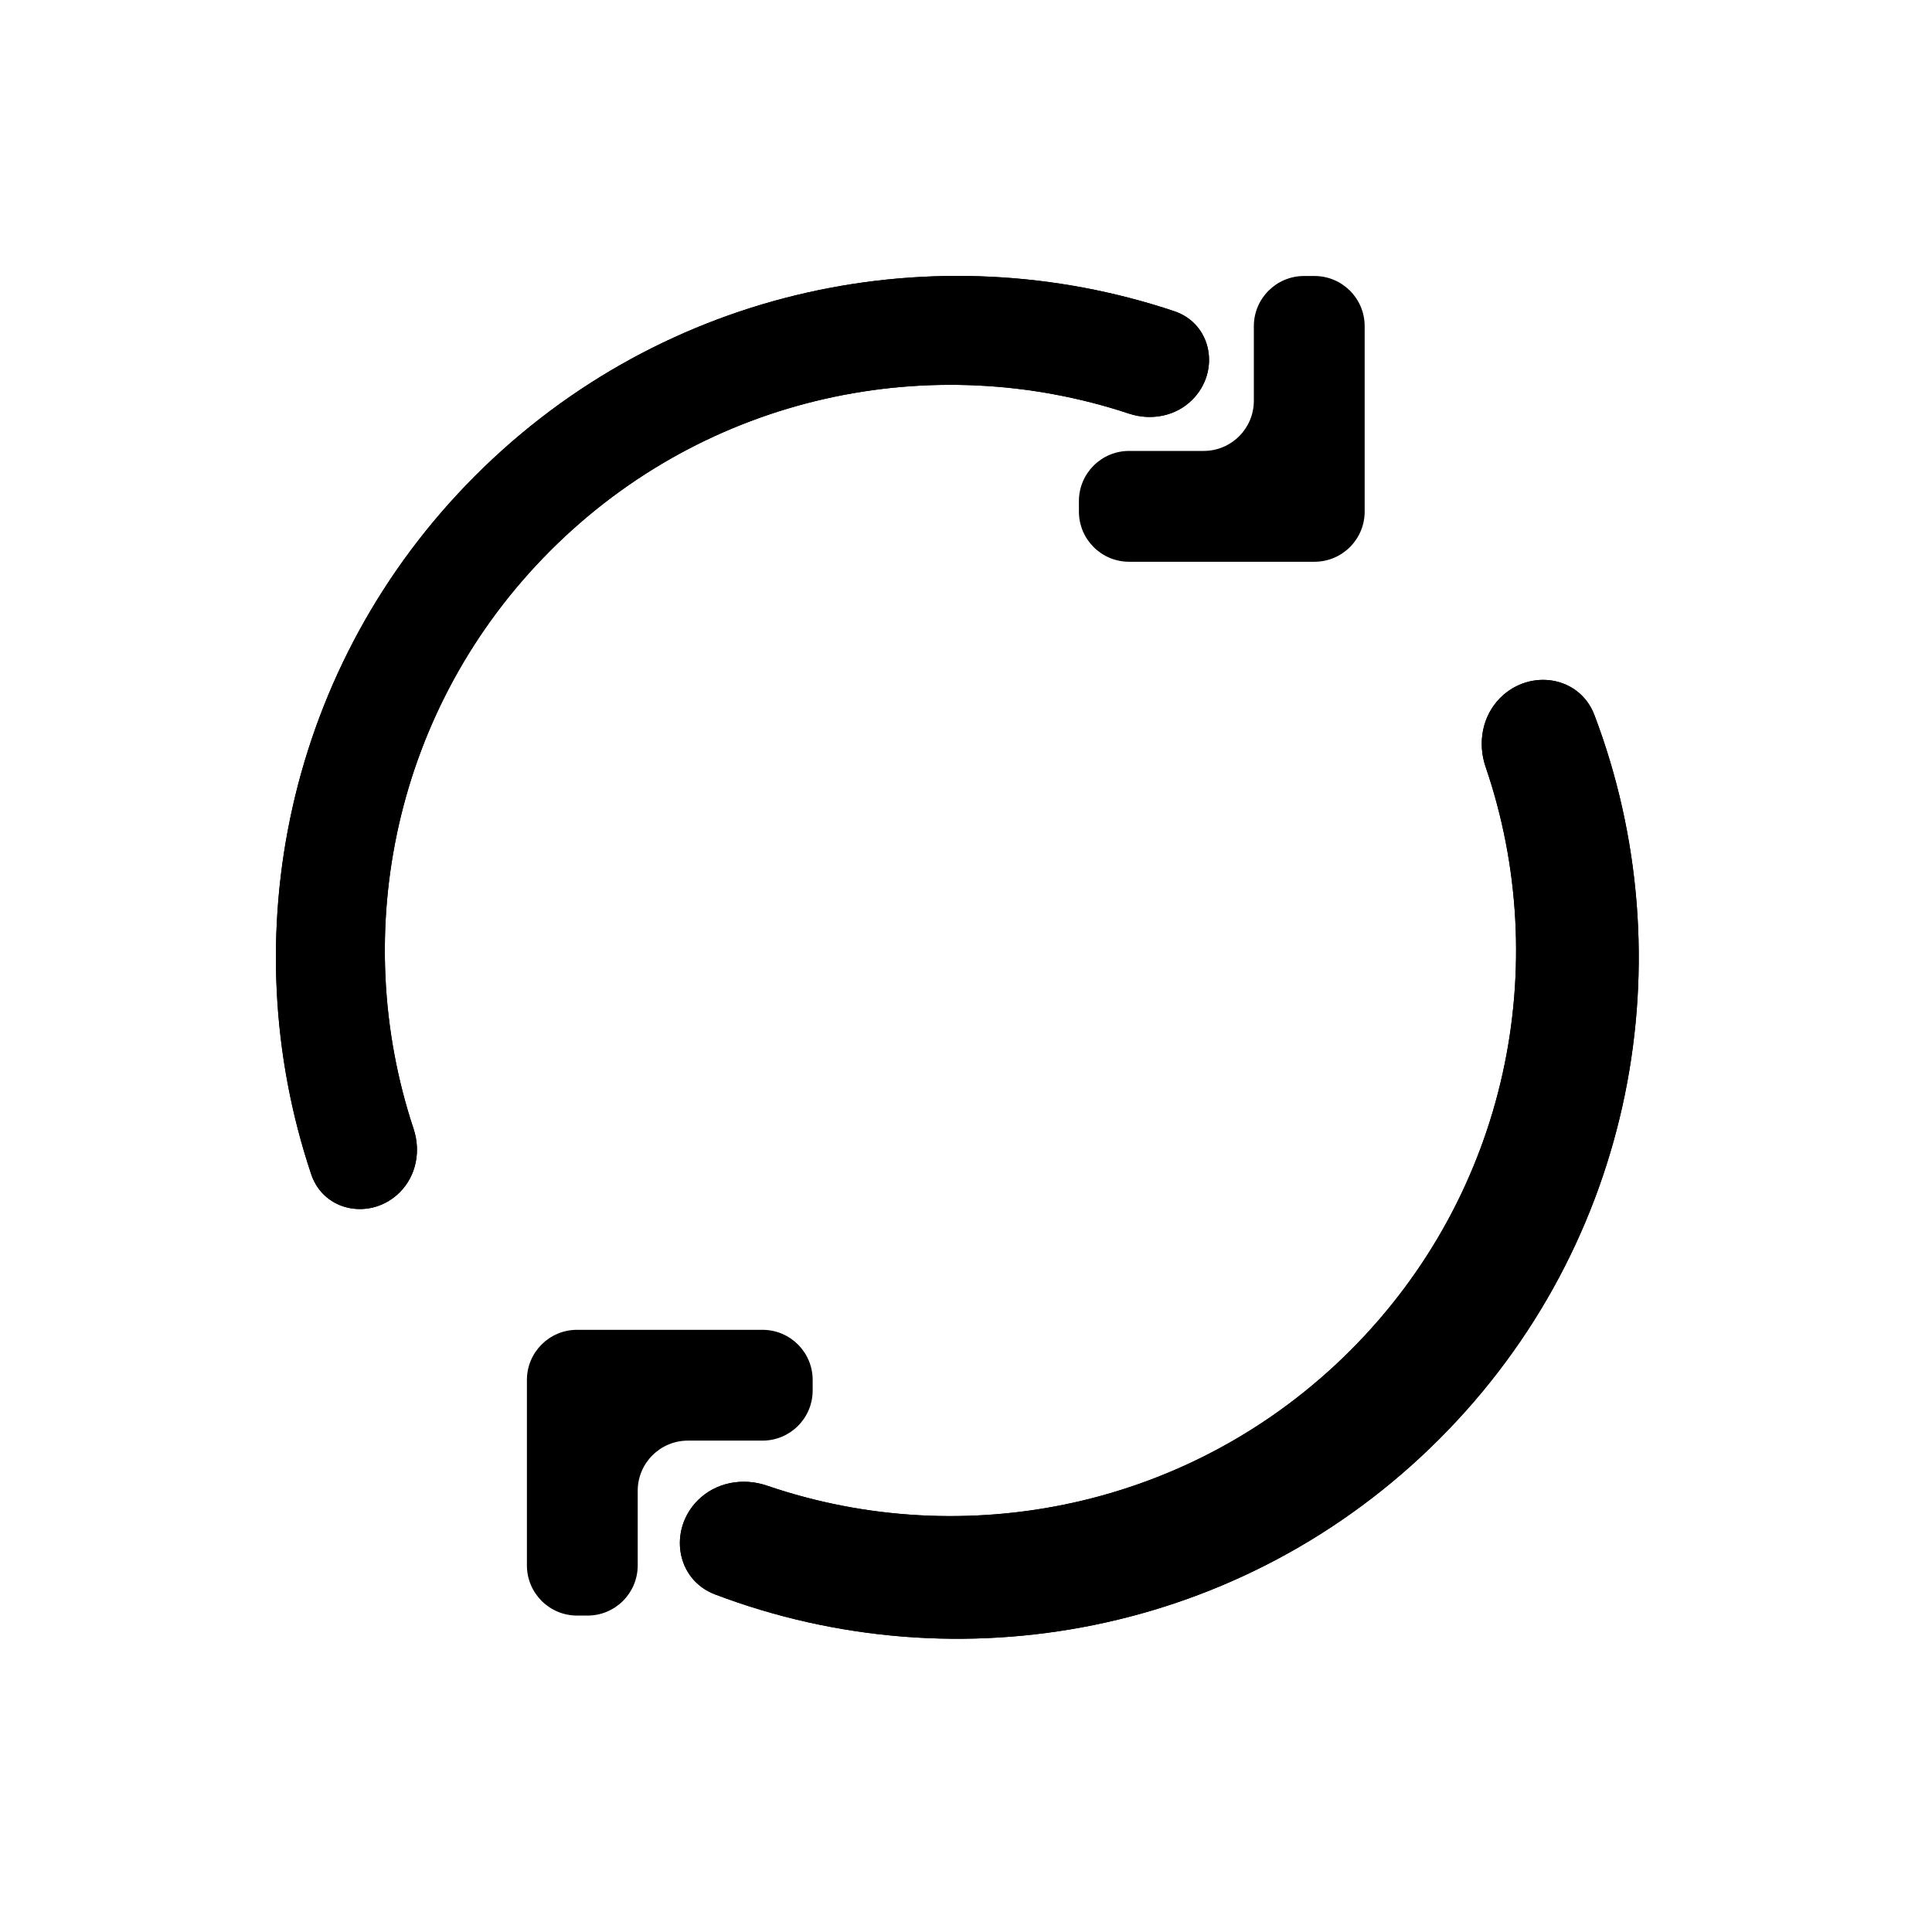
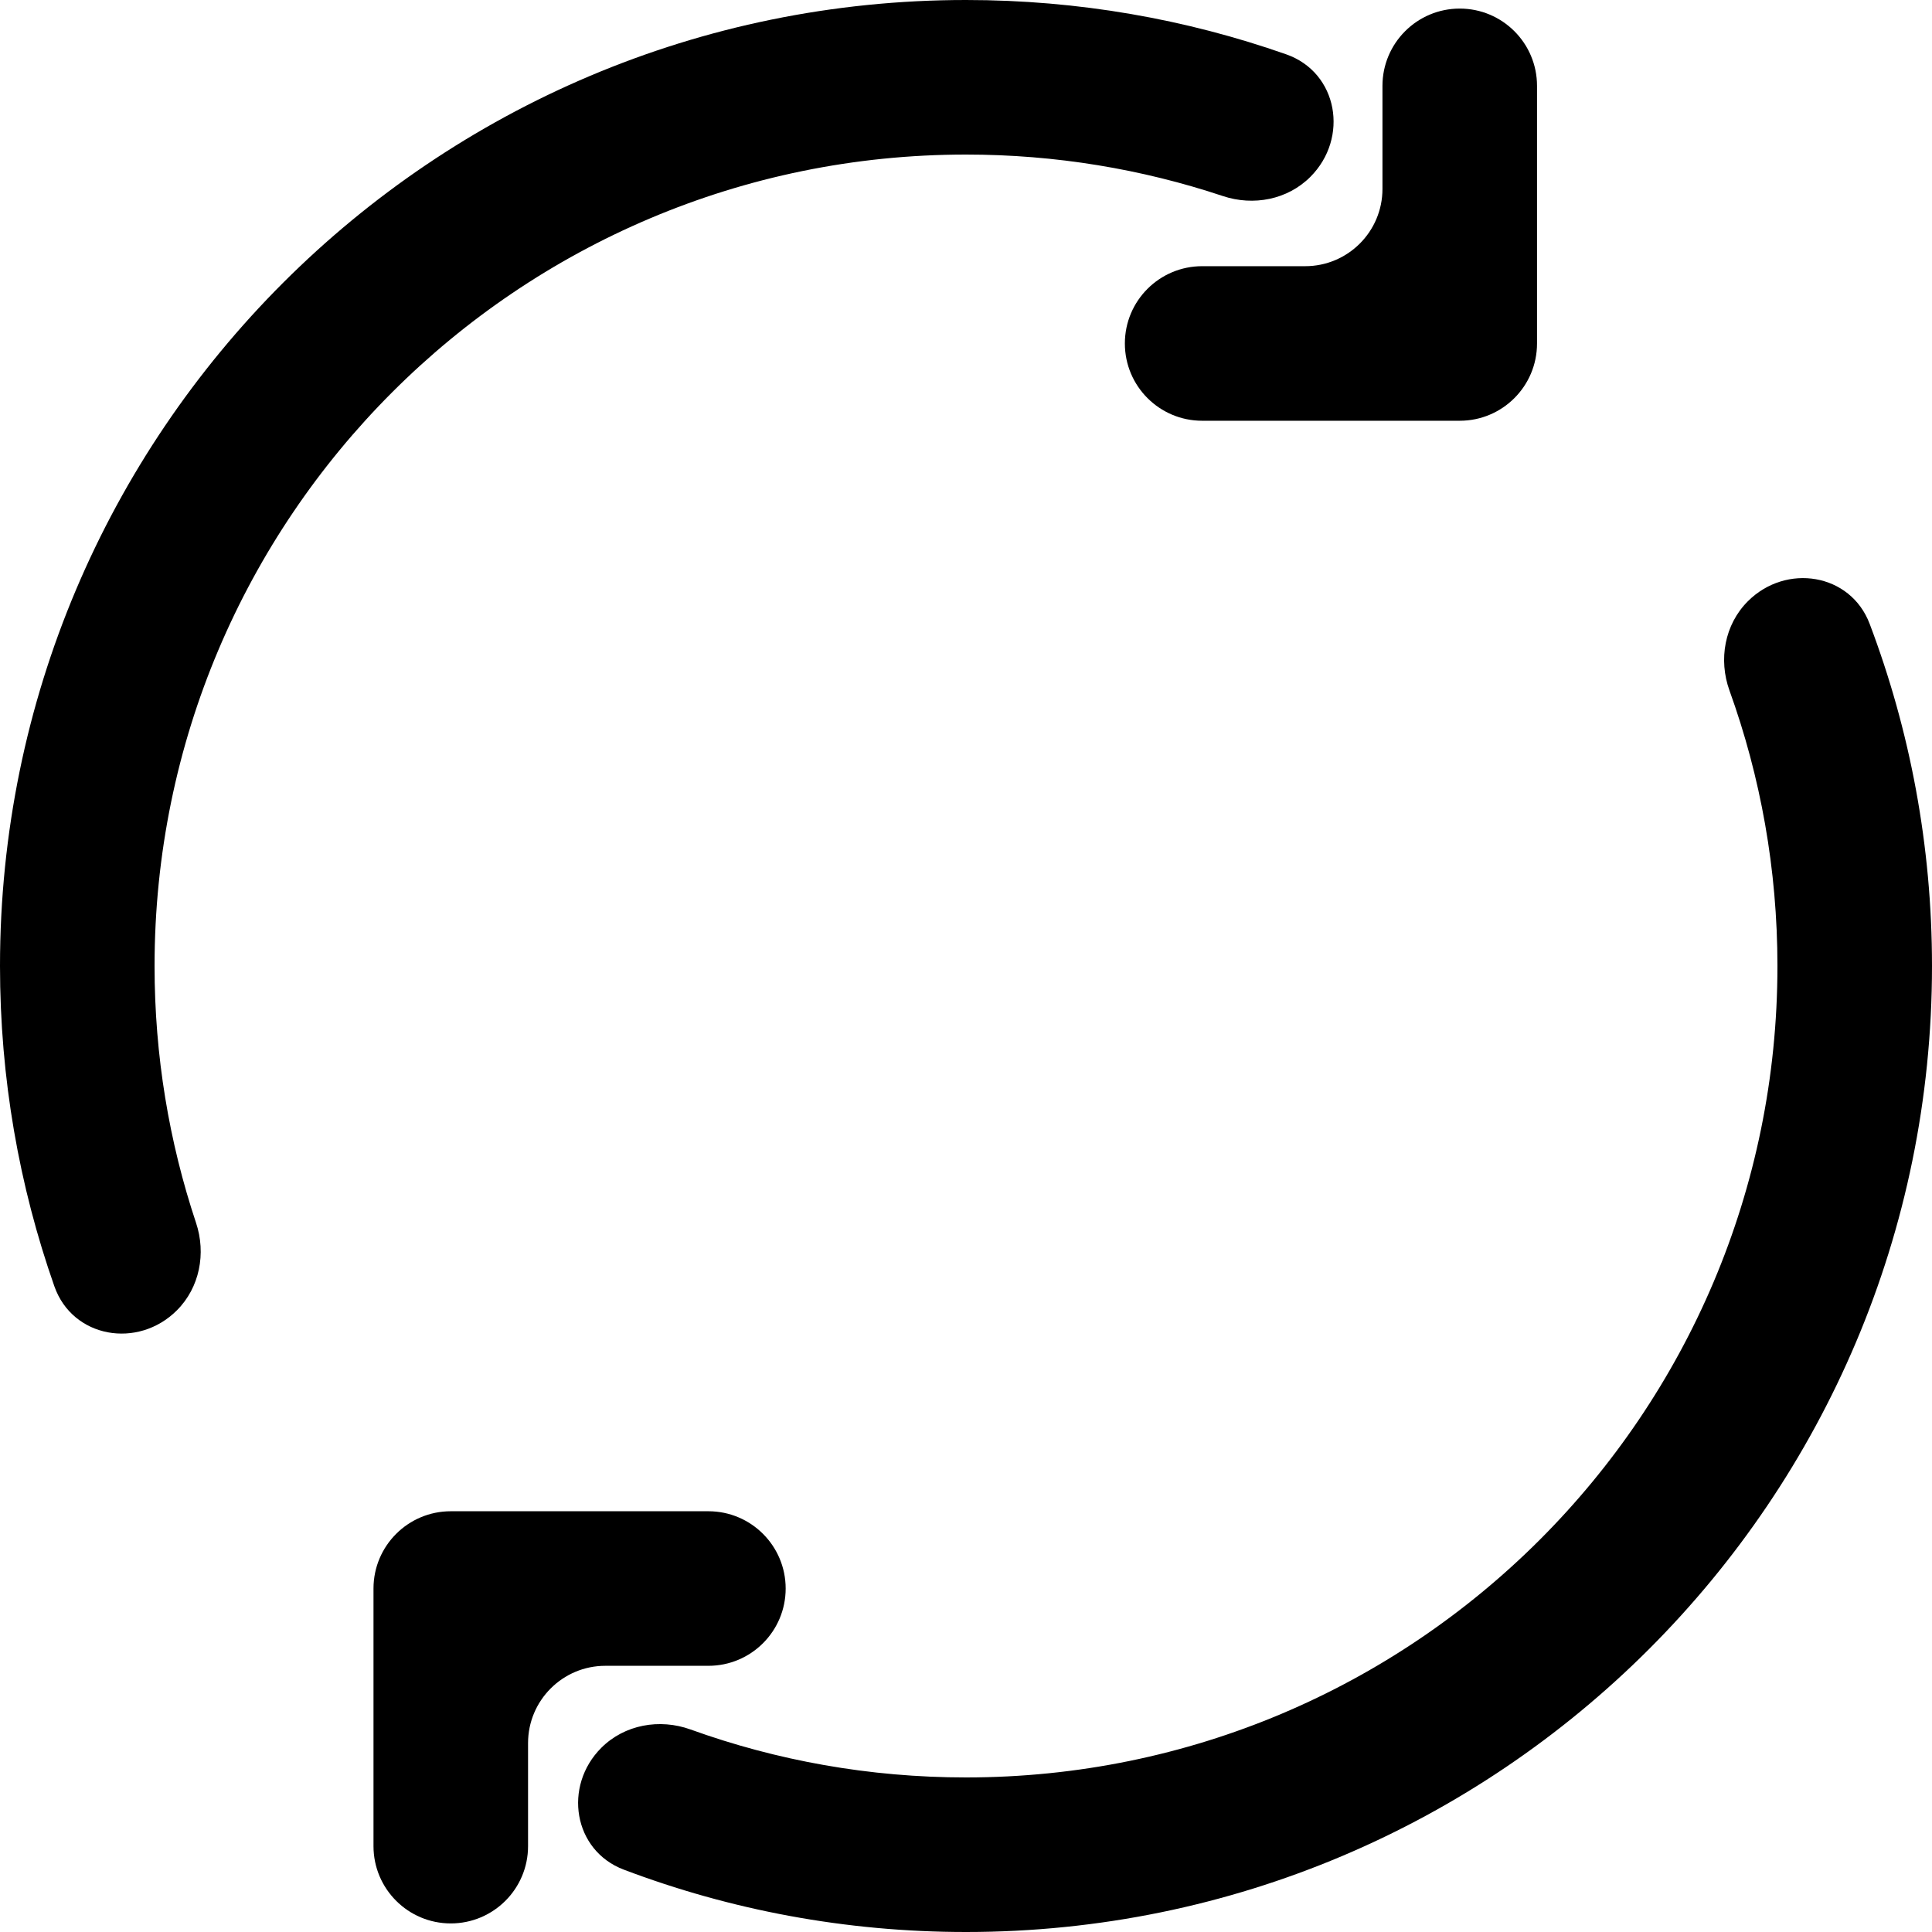
- <svg xmlns="http://www.w3.org/2000/svg" width="77" height="77" viewBox="0 0 77 77" fill="none">
-   <path fill-rule="evenodd" clip-rule="evenodd" d="M45 17.972C43.895 17.972 43 18.868 43 19.972V20.389C43 21.493 43.895 22.389 45 22.389H52.389C53.493 22.389 54.389 21.493 54.389 20.389V13C54.389 11.895 53.493 11 52.389 11H51.972C50.868 11 49.972 11.895 49.972 13V15.972C49.972 17.077 49.077 17.972 47.972 17.972H45Z" fill="black" />
-   <path fill-rule="evenodd" clip-rule="evenodd" d="M30.389 57.416C31.493 57.416 32.389 56.521 32.389 55.416V55C32.389 53.895 31.493 53 30.389 53H23C21.895 53 21 53.895 21 55V62.389C21 63.493 21.895 64.389 23 64.389H23.416C24.521 64.389 25.416 63.493 25.416 62.389V59.416C25.416 58.312 26.312 57.416 27.416 57.416H30.389Z" fill="black" />
-   <path fill-rule="evenodd" clip-rule="evenodd" d="M59.792 27.814C60.971 26.636 62.953 26.939 63.545 28.496C67.224 38.185 65.162 49.555 57.358 57.358C49.555 65.162 38.185 67.224 28.496 63.545C26.939 62.953 26.636 60.971 27.814 59.793C28.53 59.077 29.606 58.881 30.564 59.209C38.449 61.907 47.531 60.111 53.821 53.821C60.111 47.531 61.907 38.449 59.209 30.564C58.881 29.606 59.077 28.53 59.792 27.814ZM47.518 15.933C48.644 14.807 48.311 12.909 46.801 12.403C37.342 9.236 26.484 11.418 18.951 18.951C11.418 26.484 9.236 37.342 12.403 46.801C12.909 48.311 14.807 48.644 15.933 47.519C16.59 46.862 16.777 45.878 16.485 44.996C13.885 37.159 15.704 28.177 21.94 21.94C28.177 15.704 37.159 13.885 44.996 16.485C45.878 16.777 46.862 16.59 47.518 15.933Z" fill="black" />
-   <path fill-rule="evenodd" clip-rule="evenodd" d="M59.792 27.814C60.971 26.636 62.953 26.939 63.545 28.496C67.224 38.185 65.162 49.555 57.358 57.358C49.555 65.162 38.185 67.224 28.496 63.545C26.939 62.953 26.636 60.971 27.814 59.793C28.53 59.077 29.606 58.881 30.564 59.209C38.449 61.907 47.531 60.111 53.821 53.821C60.111 47.531 61.907 38.449 59.209 30.564C58.881 29.606 59.077 28.53 59.792 27.814ZM47.518 15.933C48.644 14.807 48.311 12.909 46.801 12.403C37.342 9.236 26.484 11.418 18.951 18.951C11.418 26.484 9.236 37.342 12.403 46.801C12.909 48.311 14.807 48.644 15.933 47.519C16.59 46.862 16.777 45.878 16.485 44.996C13.885 37.159 15.704 28.177 21.94 21.94C28.177 15.704 37.159 13.885 44.996 16.485C45.878 16.777 46.862 16.59 47.518 15.933Z" fill="black" />
+ <svg xmlns="http://www.w3.org/2000/svg" width="100" height="100" viewBox="0 0 100 100" fill="none">
+   <path fill-rule="evenodd" clip-rule="evenodd" d="M31.122 90.468C29.143 92.447 29.669 95.78 32.287 96.772C37.793 98.858 43.763 100 50 100C77.614 100 100 77.614 100 50C100 43.763 98.858 37.793 96.772 32.287C95.78 29.669 92.447 29.143 90.468 31.122C89.263 32.327 88.94 34.141 89.518 35.743C91.124 40.194 92 44.995 92 50C92 73.196 73.196 92 50 92C44.995 92 40.194 91.124 35.743 89.518C34.141 88.94 32.327 89.263 31.122 90.468ZM67.823 9.156C66.644 10.336 64.877 10.675 63.294 10.147C59.116 8.754 54.646 8 50 8C26.804 8 8 26.804 8 50C8 54.646 8.754 59.116 10.147 63.294C10.675 64.877 10.336 66.644 9.156 67.823C7.145 69.835 3.756 69.26 2.813 66.576C0.991 61.389 0 55.81 0 50C0 22.386 22.386 0 50 0C55.81 0 61.389 0.991 66.576 2.813C69.26 3.756 69.835 7.145 67.823 9.156Z" fill="black" />
+   <path fill-rule="evenodd" clip-rule="evenodd" d="M79.556 4.444C79.556 2.235 77.766 0.444 75.556 0.444C73.347 0.444 71.556 2.235 71.556 4.444V9.778C71.556 11.987 69.766 13.778 67.556 13.778H62.223C60.014 13.778 58.223 15.568 58.223 17.778C58.223 19.987 60.014 21.778 62.223 21.778H75.527C75.537 21.778 75.547 21.778 75.556 21.778C77.766 21.778 79.556 19.987 79.556 17.778V4.444Z" fill="black" />
+   <path fill-rule="evenodd" clip-rule="evenodd" d="M19.332 95.556C19.332 97.765 21.123 99.556 23.332 99.556C25.541 99.556 27.332 97.765 27.332 95.556V90.222C27.332 88.013 29.123 86.222 31.332 86.222H36.666C38.875 86.222 40.666 84.432 40.666 82.222C40.666 80.013 38.875 78.222 36.666 78.222H23.362C23.352 78.222 23.342 78.222 23.332 78.222C21.123 78.222 19.332 80.013 19.332 82.222L19.332 95.556Z" fill="black" />
</svg>
